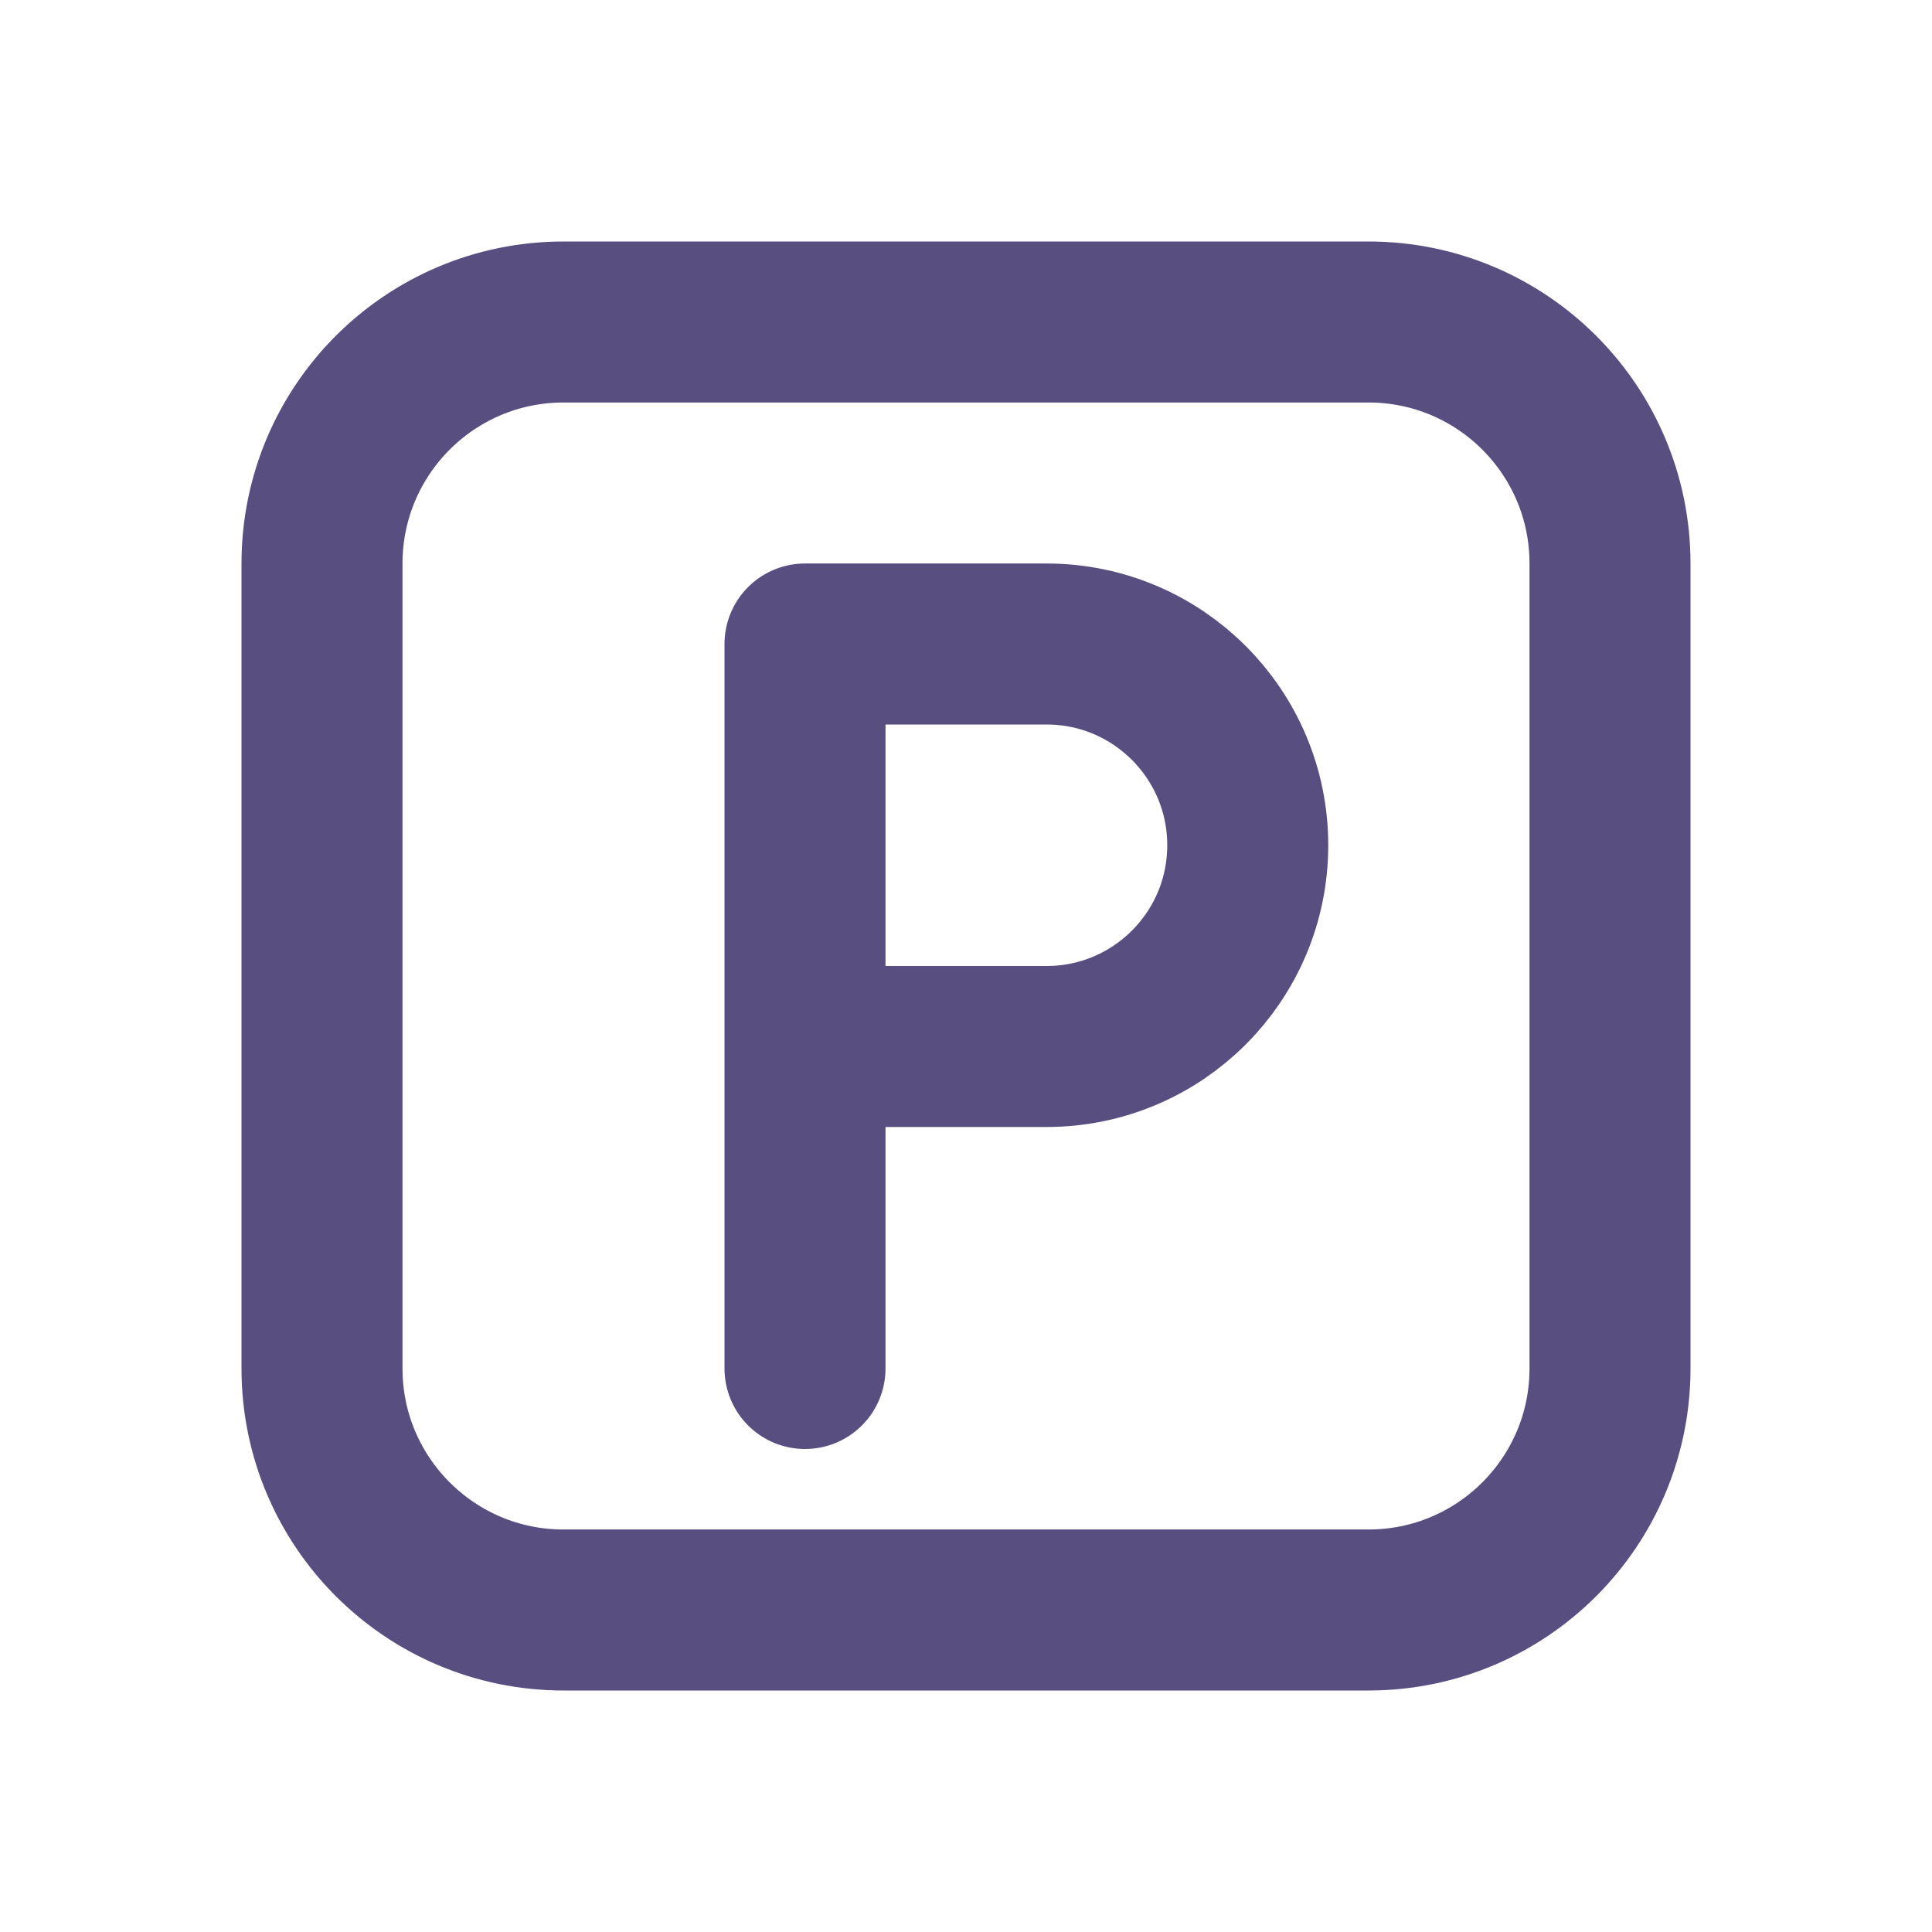
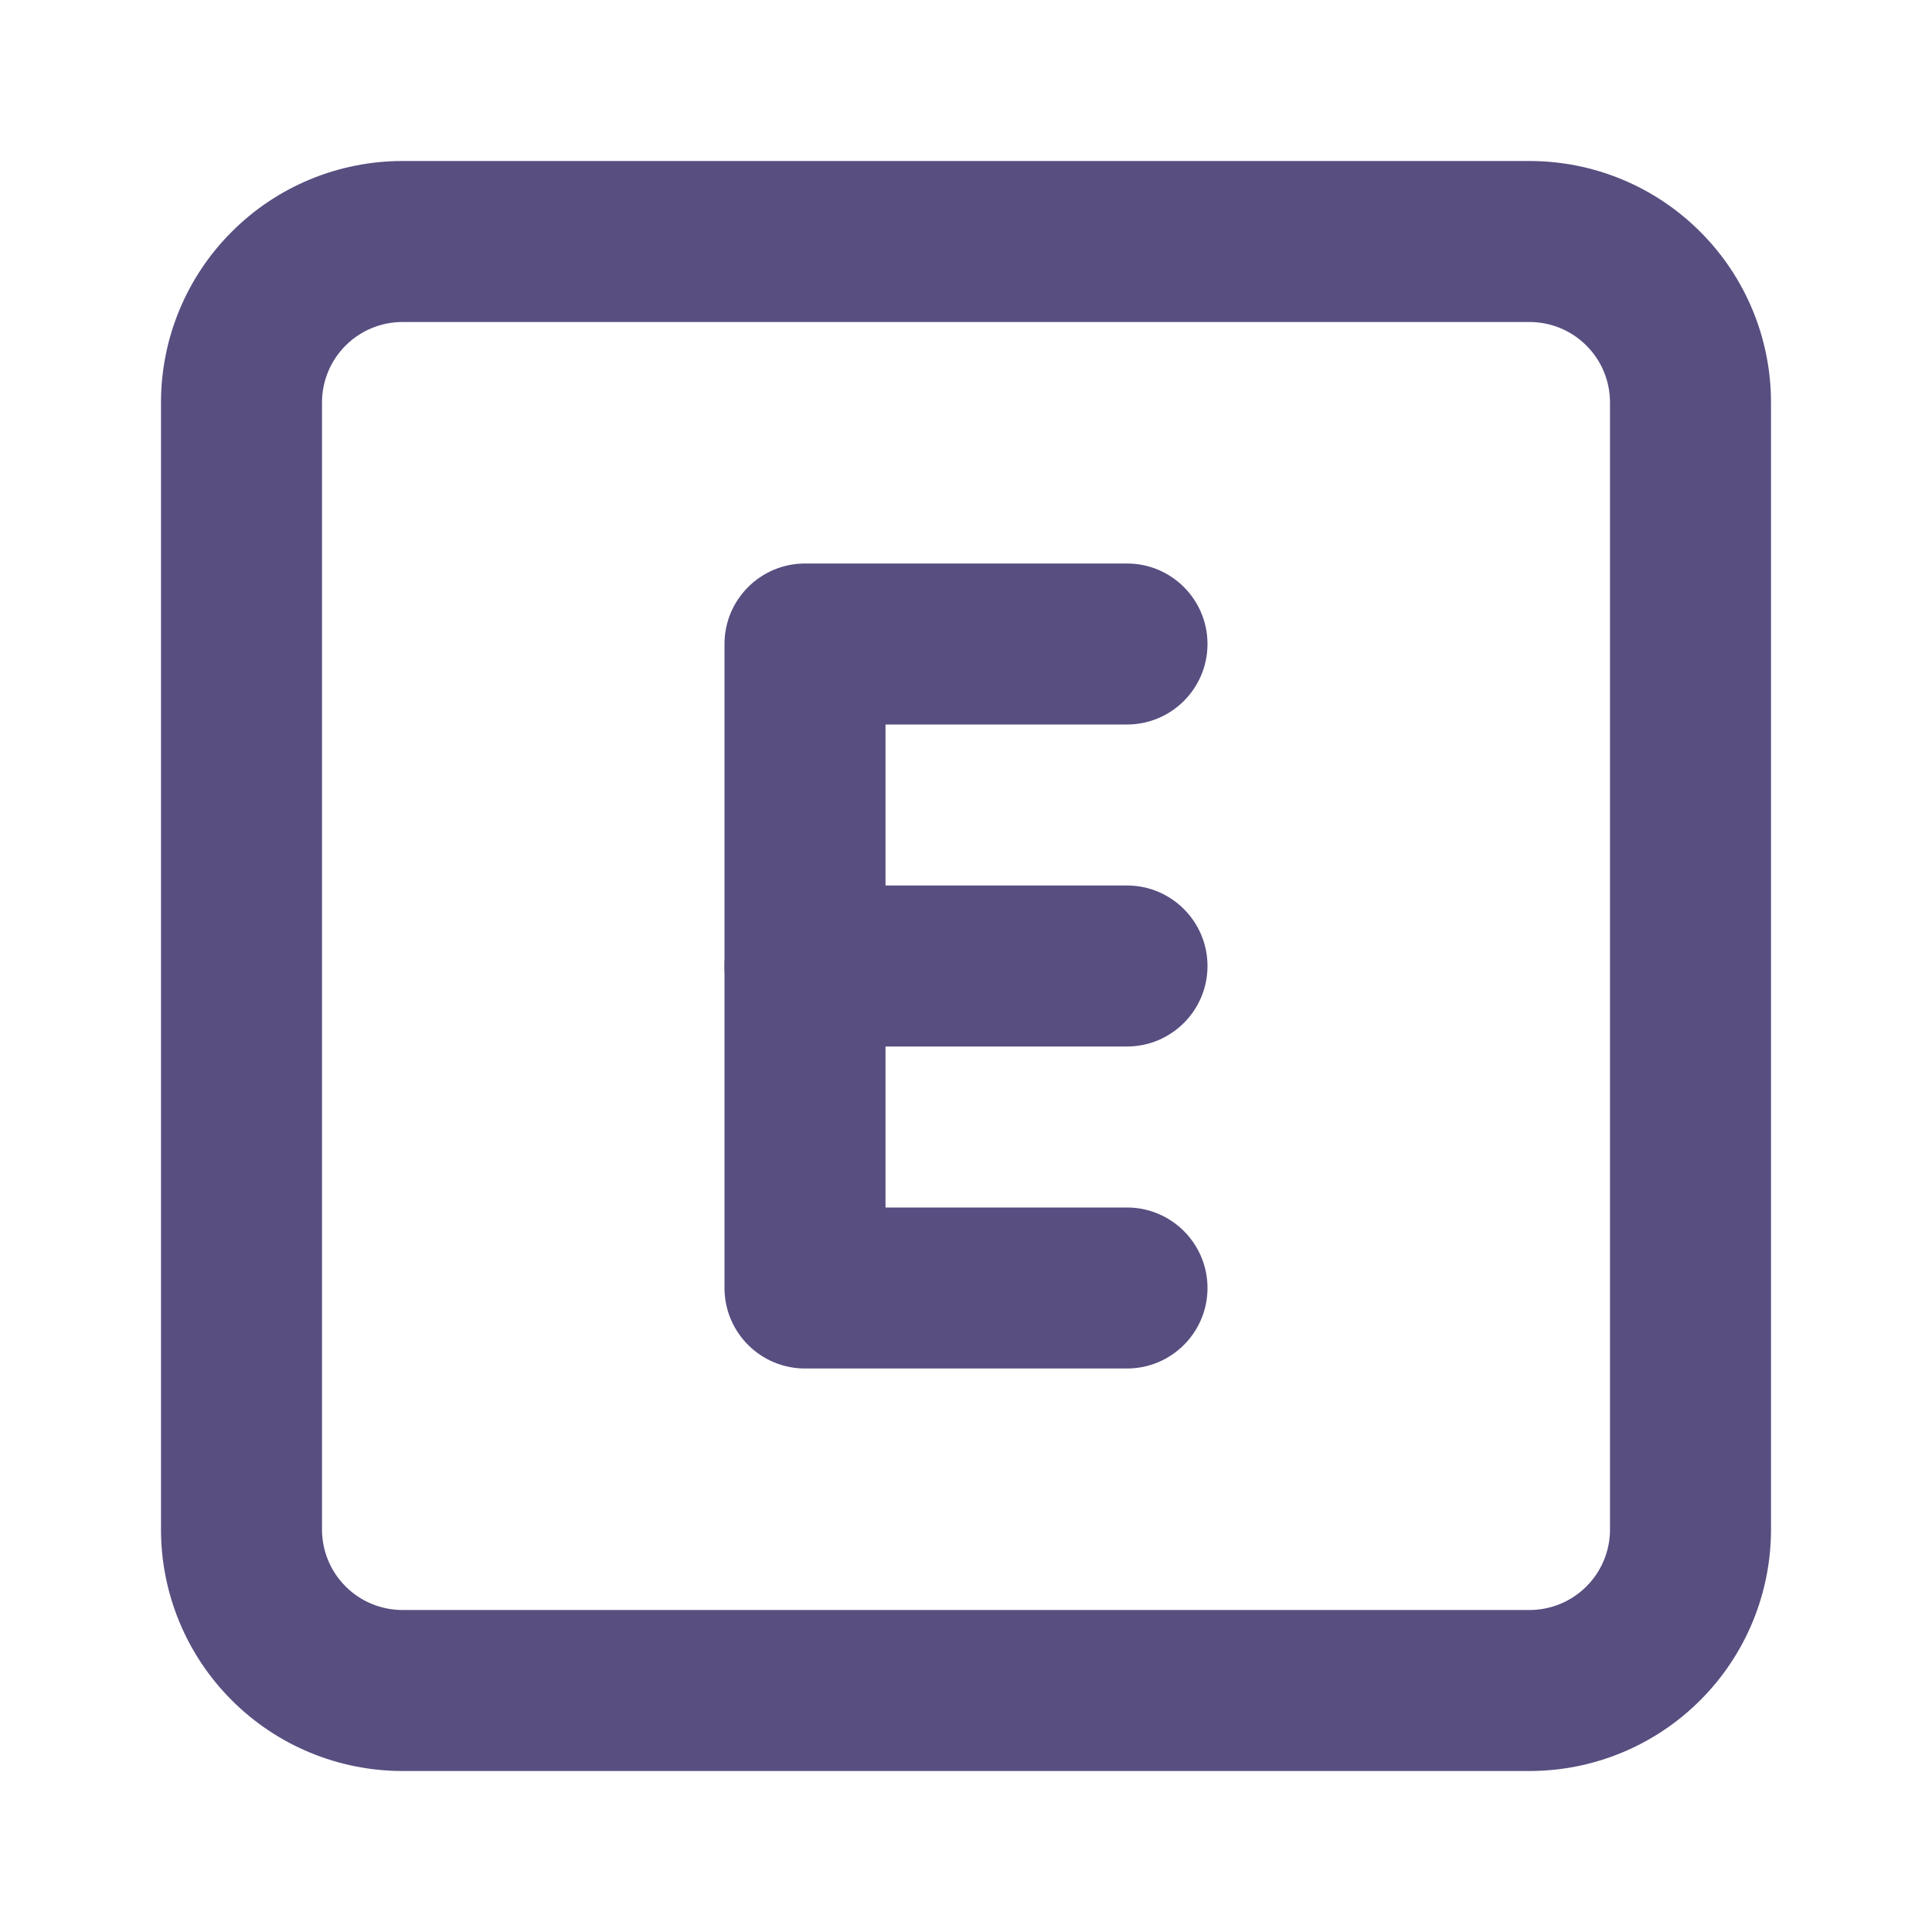
<svg xmlns="http://www.w3.org/2000/svg" width="24" height="24" viewBox="0 0 24 24" fill="none">
-   <g stroke="#584E80" stroke-width="2" stroke-linecap="round" stroke-linejoin="round">
-     <rect x="4" y="4" width="16" height="16" rx="3" />
-     <path d="M10 17V8h3a2.5 2.5 0 0 1 0 5h-3" />
-   </g>
+   <path fill-rule="evenodd" clip-rule="evenodd" d="M5 4C4.735 4 4.48 4.105 4.293 4.293C4.105 4.48 4 4.735 4 5V19C4 19.265 4.105 19.52 4.293 19.707C4.48 19.895 4.735 20 5 20H19C19.265 20 19.52 19.895 19.707 19.707C19.895 19.52 20 19.265 20 19V5C20 4.735 19.895 4.48 19.707 4.293C19.52 4.105 19.265 4 19 4H5ZM2.879 2.879C3.441 2.316 4.204 2 5 2H19C19.796 2 20.559 2.316 21.121 2.879C21.684 3.441 22 4.204 22 5V19C22 19.796 21.684 20.559 21.121 21.121C20.559 21.684 19.796 22 19 22H5C4.204 22 3.441 21.684 2.879 21.121C2.316 20.559 2 19.796 2 19V5C2 4.204 2.316 3.441 2.879 2.879Z" fill="#584E80" />
+   <path fill-rule="evenodd" clip-rule="evenodd" d="M9 8C9 7.448 9.448 7 10 7H14C14.552 7 15 7.448 15 8C15 8.552 14.552 9 14 9H11V15H14C14.552 15 15 15.448 15 16C15 16.552 14.552 17 14 17H10C9.448 17 9 16.552 9 16V8Z" fill="#584E80" />
+   <path fill-rule="evenodd" clip-rule="evenodd" d="M9 12C9 11.448 9.448 11 10 11H14C14.552 11 15 11.448 15 12C15 12.552 14.552 13 14 13H10C9.448 13 9 12.552 9 12Z" fill="#584E80" />
</svg>
